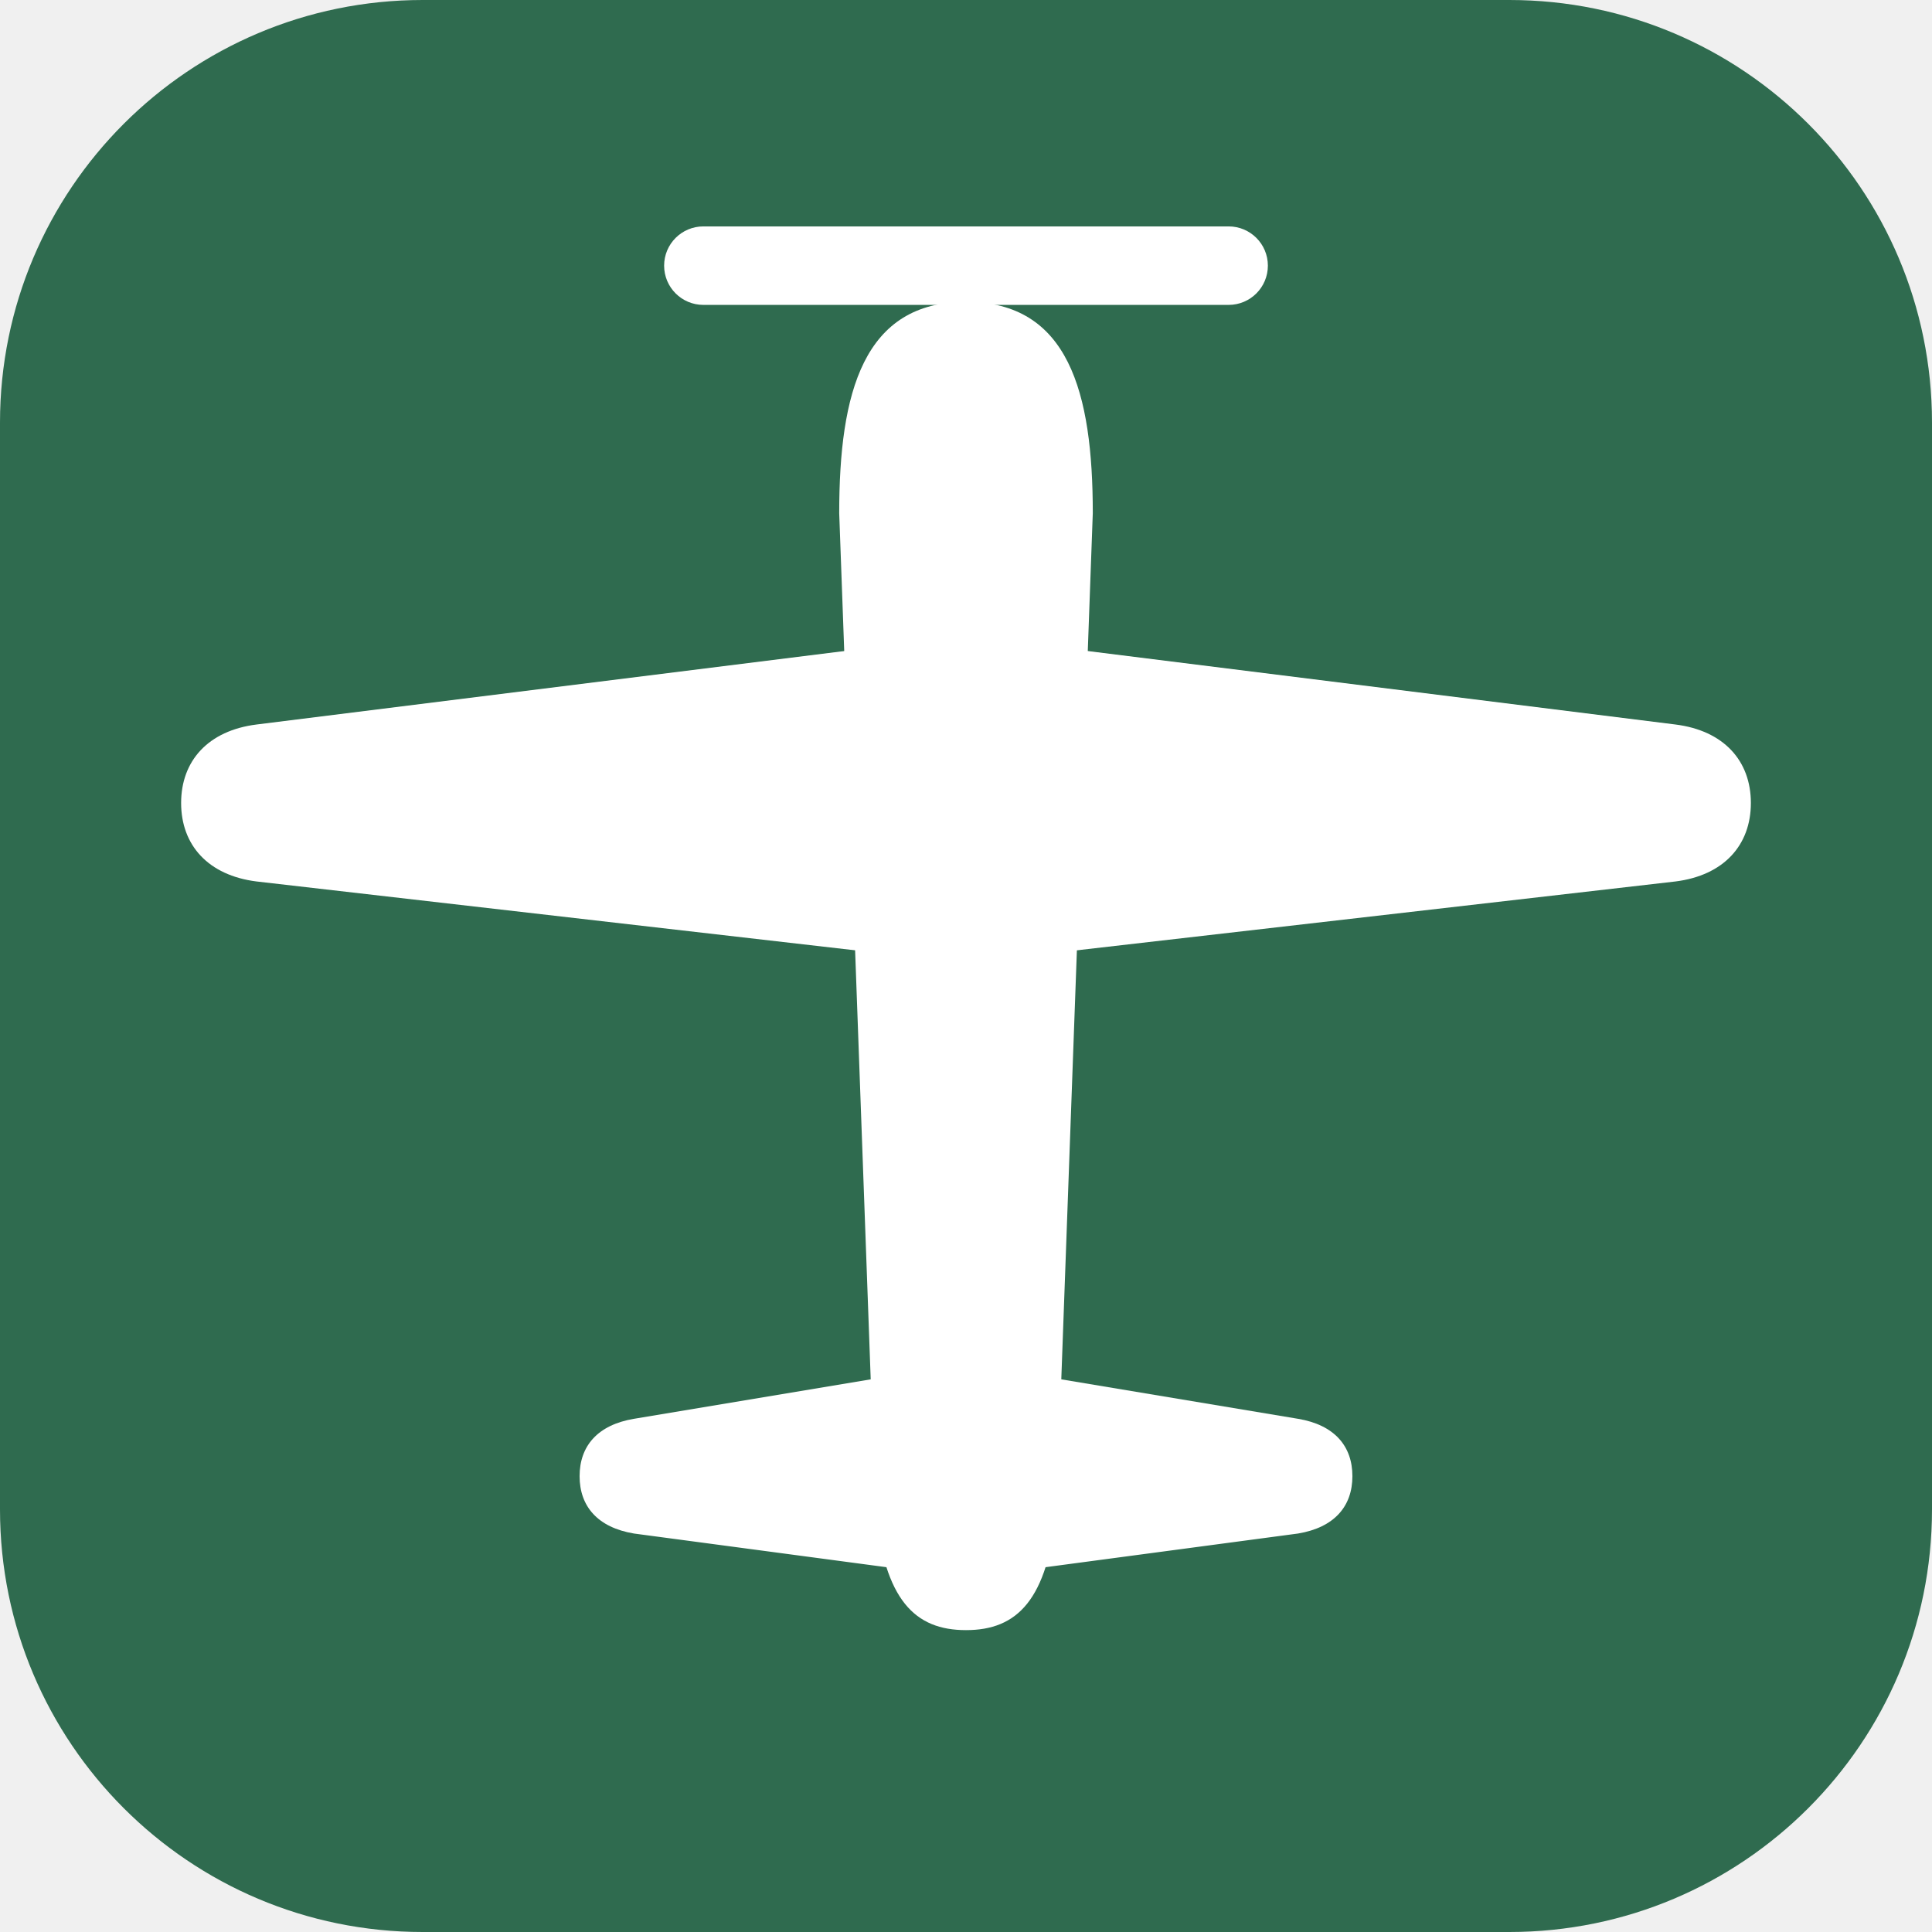
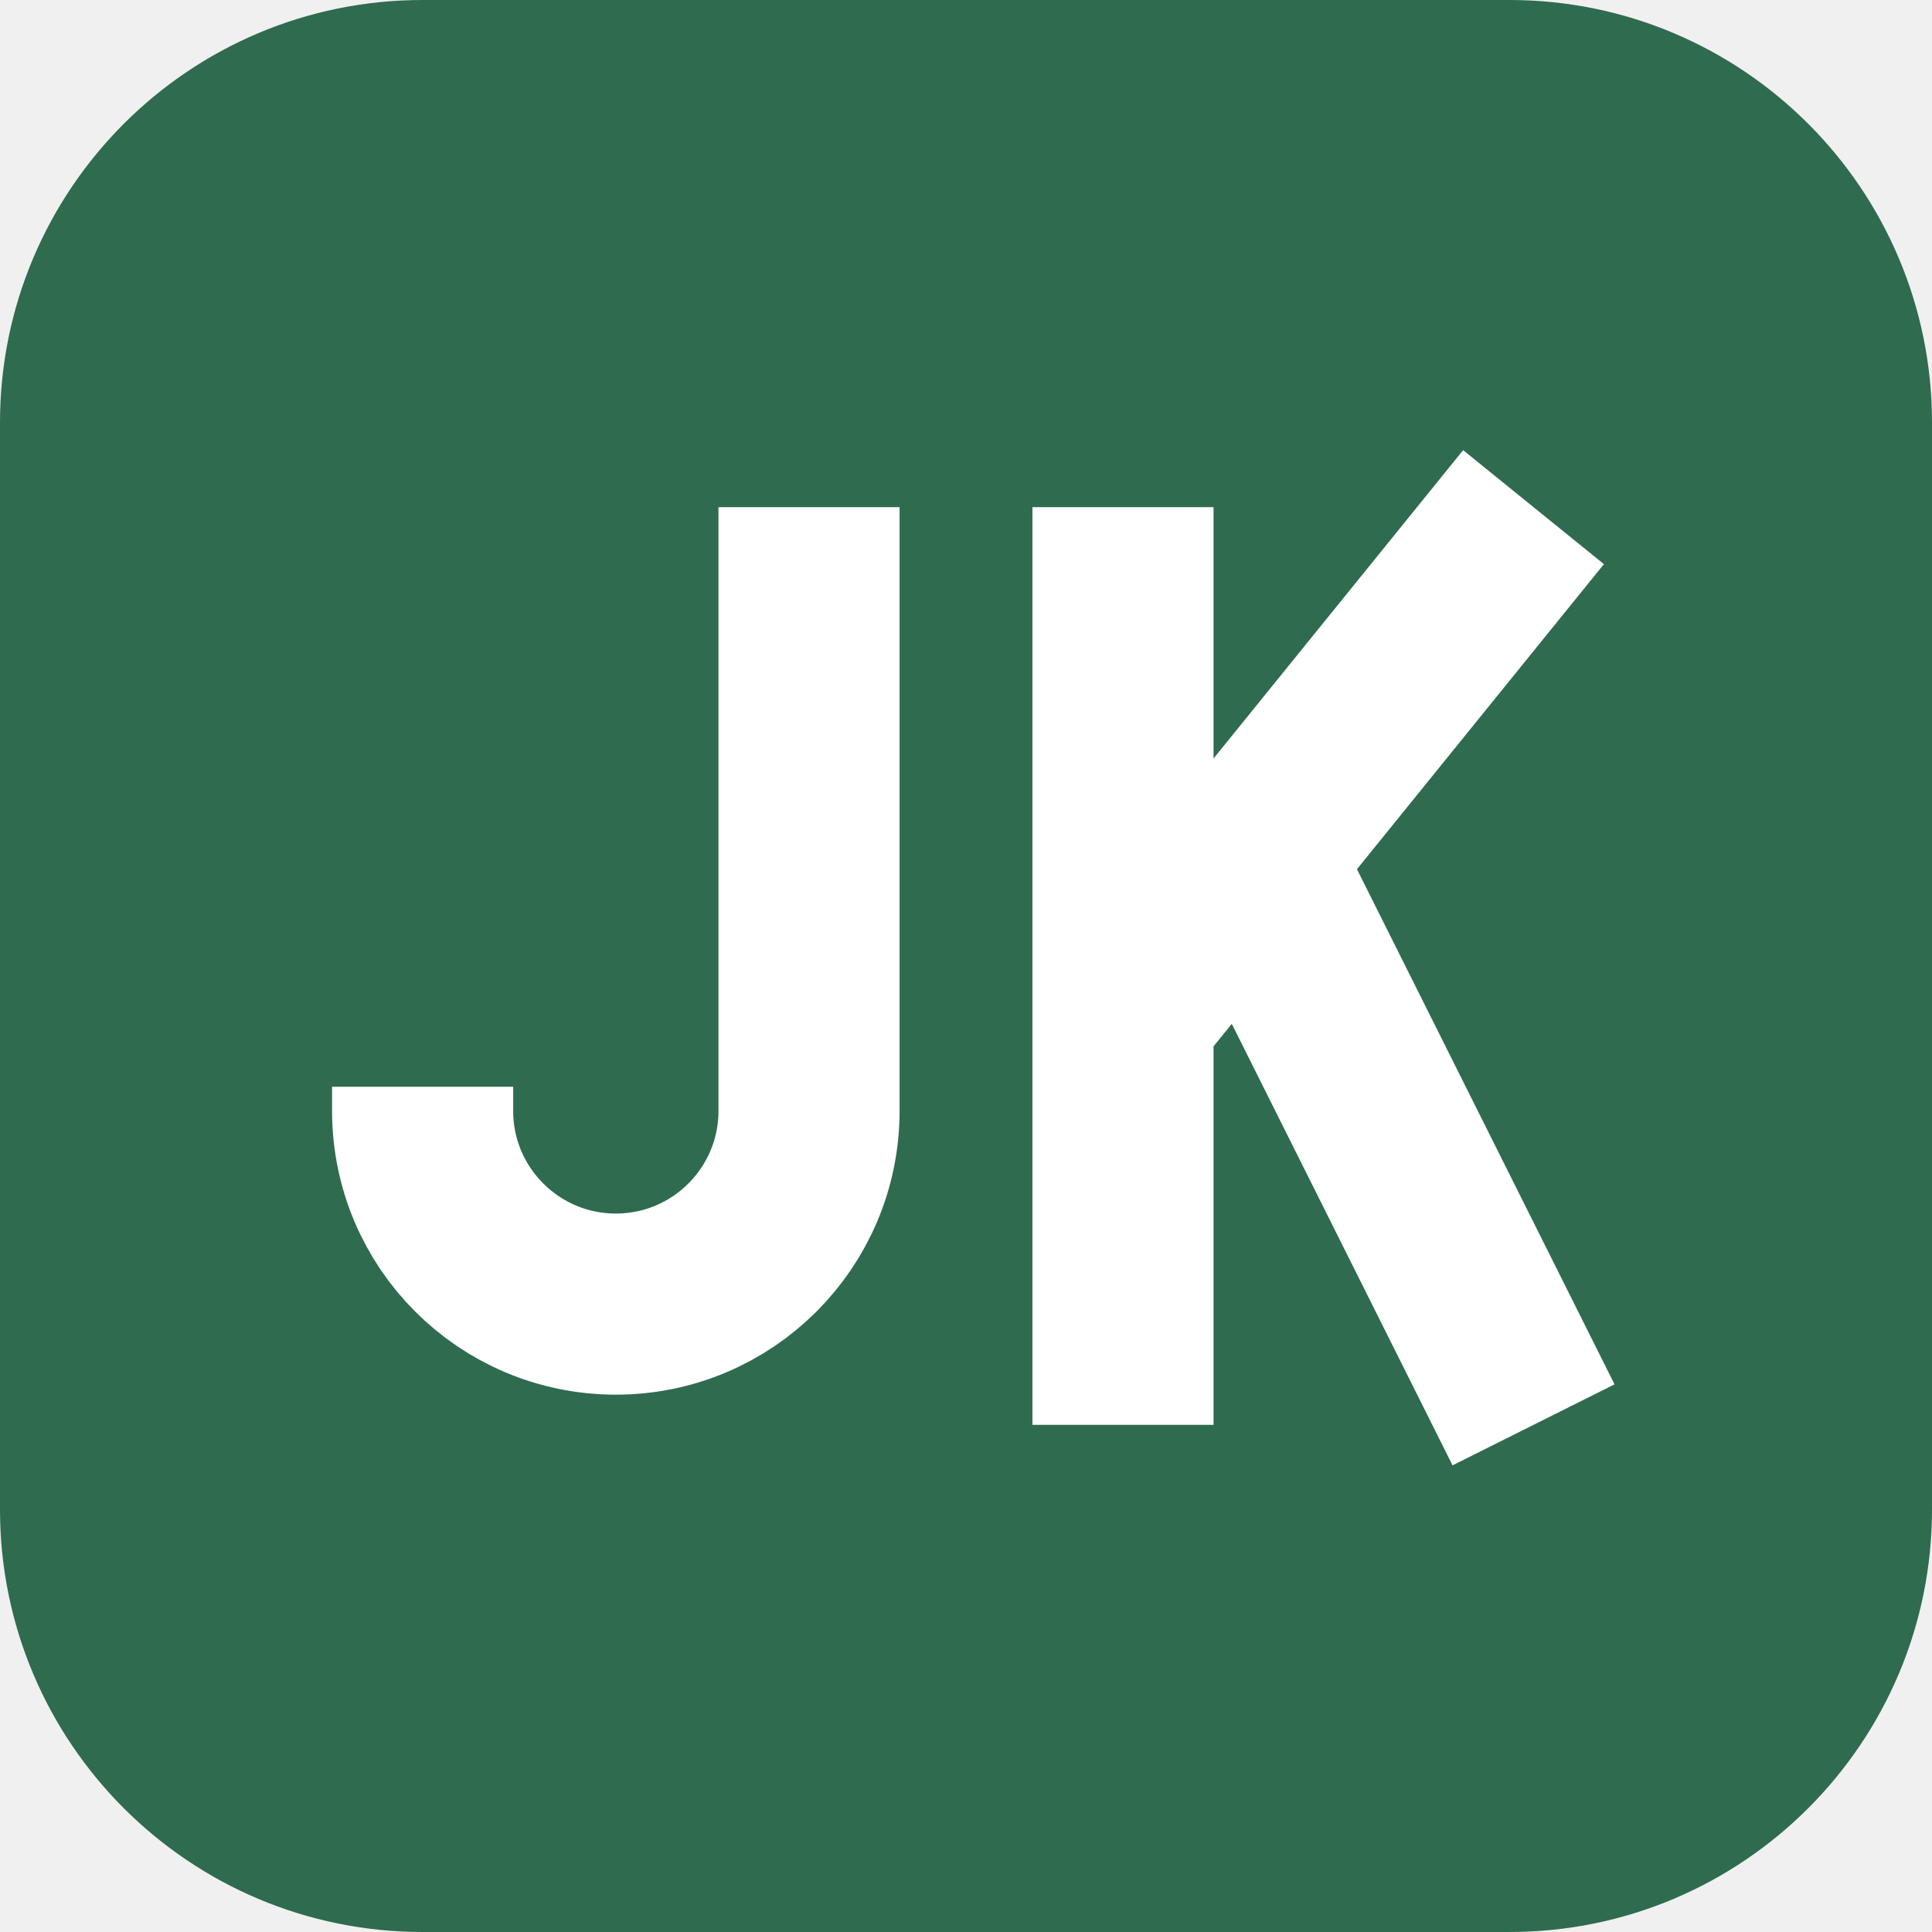
<svg xmlns="http://www.w3.org/2000/svg" viewBox="0 0 64 64">
  <rect width="64" height="64" rx="14" fill="#2f6b4f" />
-   <g fill="#ffffff">
-     <rect x="22" y="7.5" width="20" height="2.6" rx="1.3" />
-     <path d="M32 10c3.4 0 4.2 3 4.2 7L35 50c-.3 3-1.3 4-3 4s-2.7-1-3-4L27.8 17c0-4 .8-7 4.2-7z" />
-     <path d="M28.5 21.5 8.5 24c-1.6.2-2.5 1.2-2.5 2.6s.9 2.4 2.5 2.6l20 2.3zM35.5 21.5l20 2.5c1.6.2 2.5 1.2 2.5 2.6s-.9 2.4-2.5 2.6l-20 2.3z" />
-     <path d="M30 45.5 21 47c-1.2.2-1.8.9-1.8 1.9s.6 1.7 1.8 1.9l9 1.2zM34 45.5l9 1.5c1.2.2 1.8.9 1.8 1.9s-.6 1.7-1.8 1.9l-9 1.2z" />
+   <g transform="translate(32 32) scale(.8) translate(-31.5 -32)" fill="none" stroke="#ffffff" stroke-width="7.5" stroke-linejoin="round">
+     <path d="M25 13v25a8 8 0 0 1-16 0v-1" />
+     <path d="M38 13v38M38 34 55 13M43.5 28 55 51" />
  </g>
</svg>
